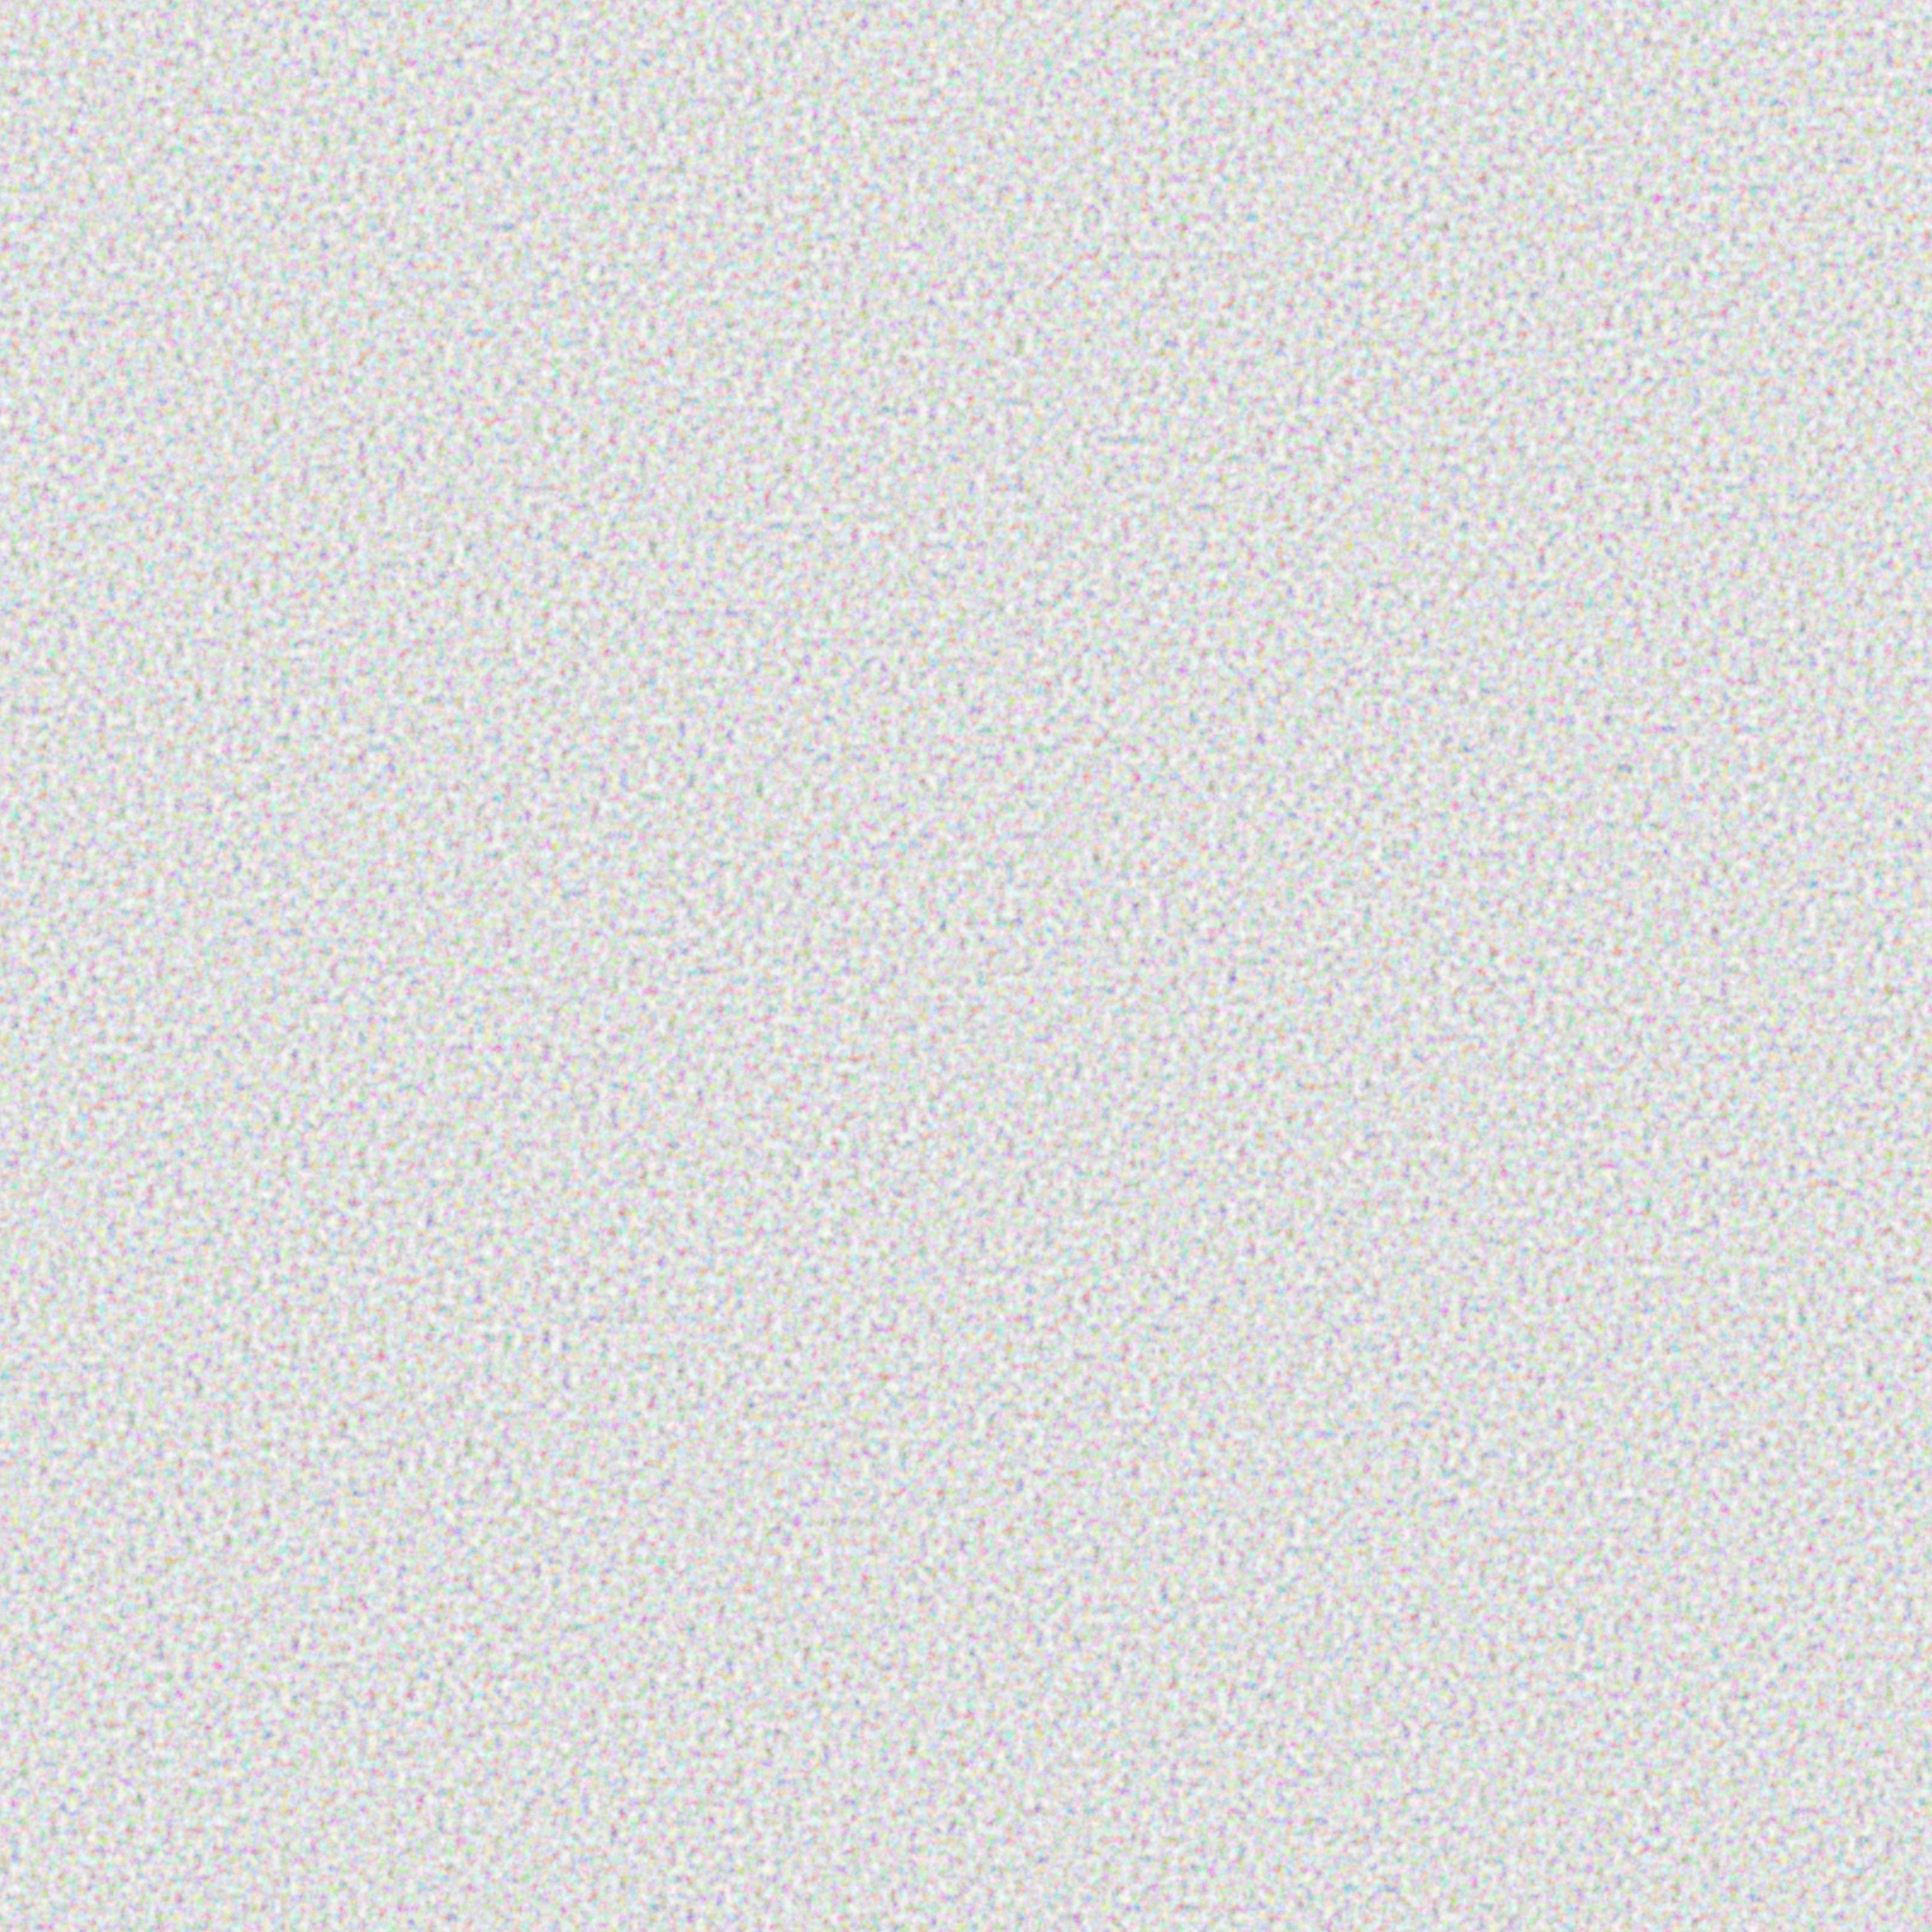
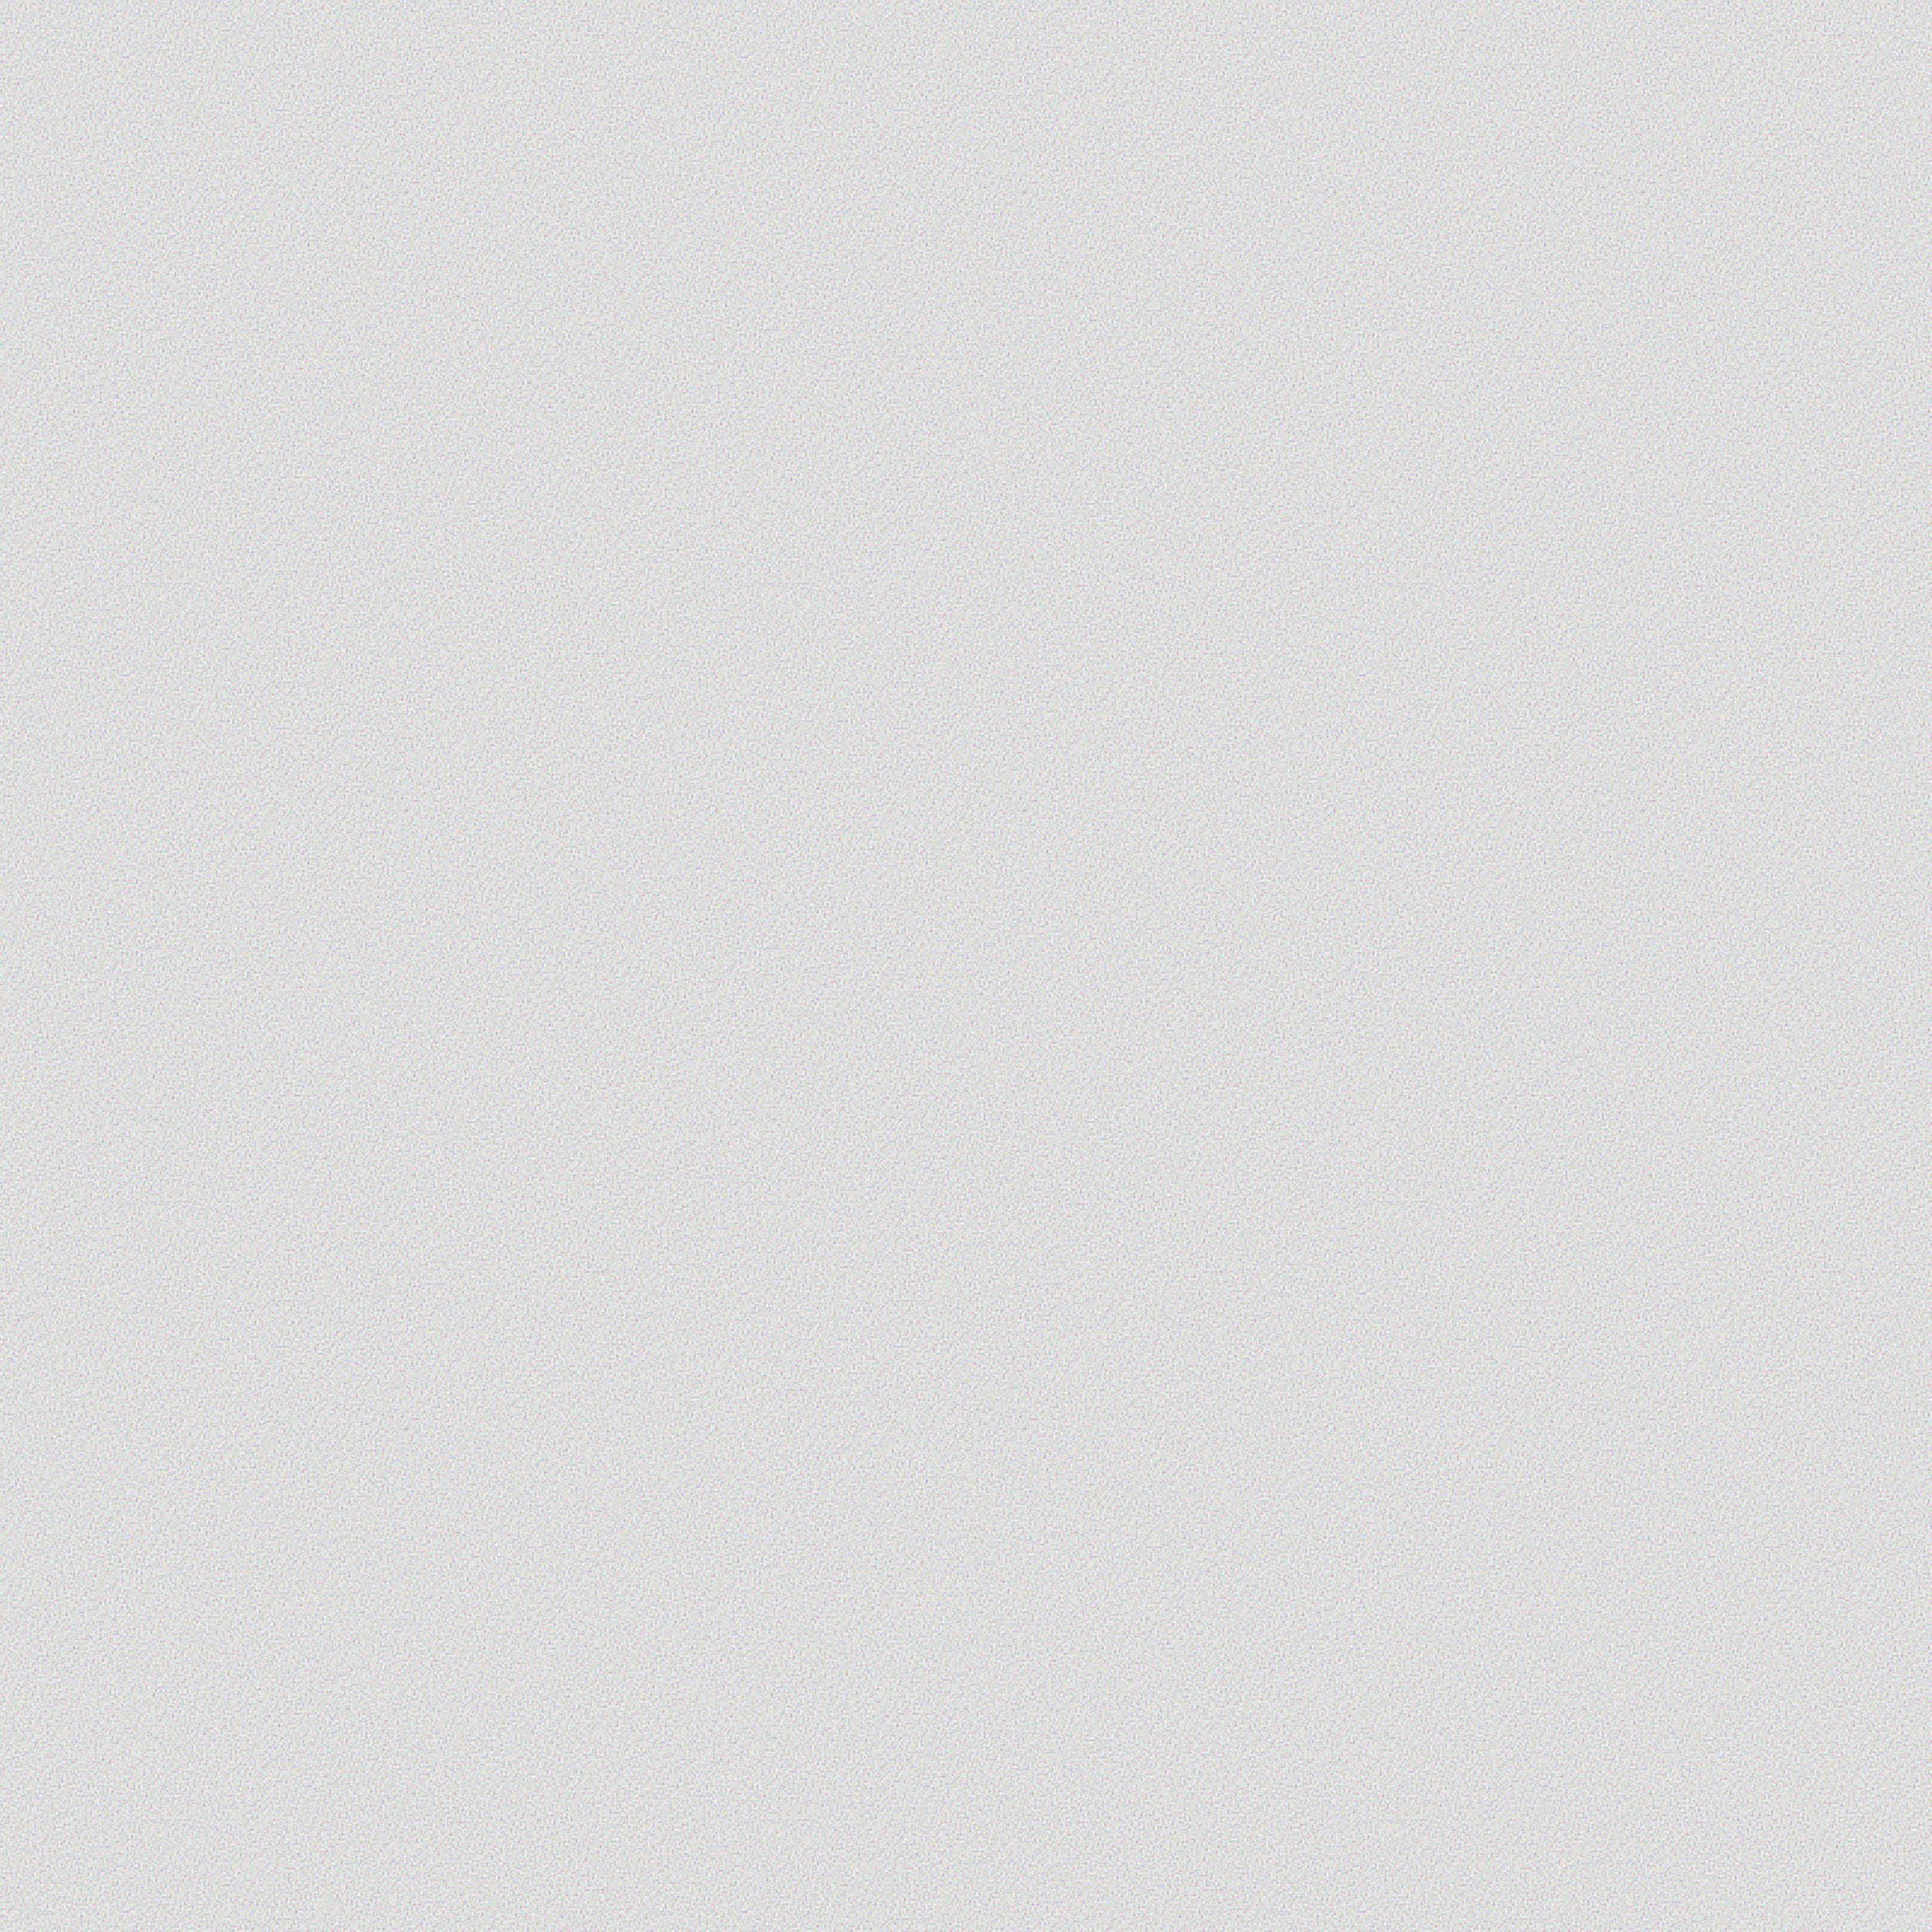
- <svg xmlns="http://www.w3.org/2000/svg" viewBox="0 0 200 200">
+ <svg xmlns="http://www.w3.org/2000/svg" viewBox="0 0 100 100">
  <filter id="noiseFilter">
-     <feTurbulence type="fractalNoise" baseFrequency="1" numOctaves="3" stitchTiles="stitch" />
+     <feTurbulence type="fractalNoise" baseFrequency="8" numOctaves="3" stitchTiles="stitch" />
  </filter>
  <rect width="100%" height="100%" filter="url(#noiseFilter)" />
</svg>
